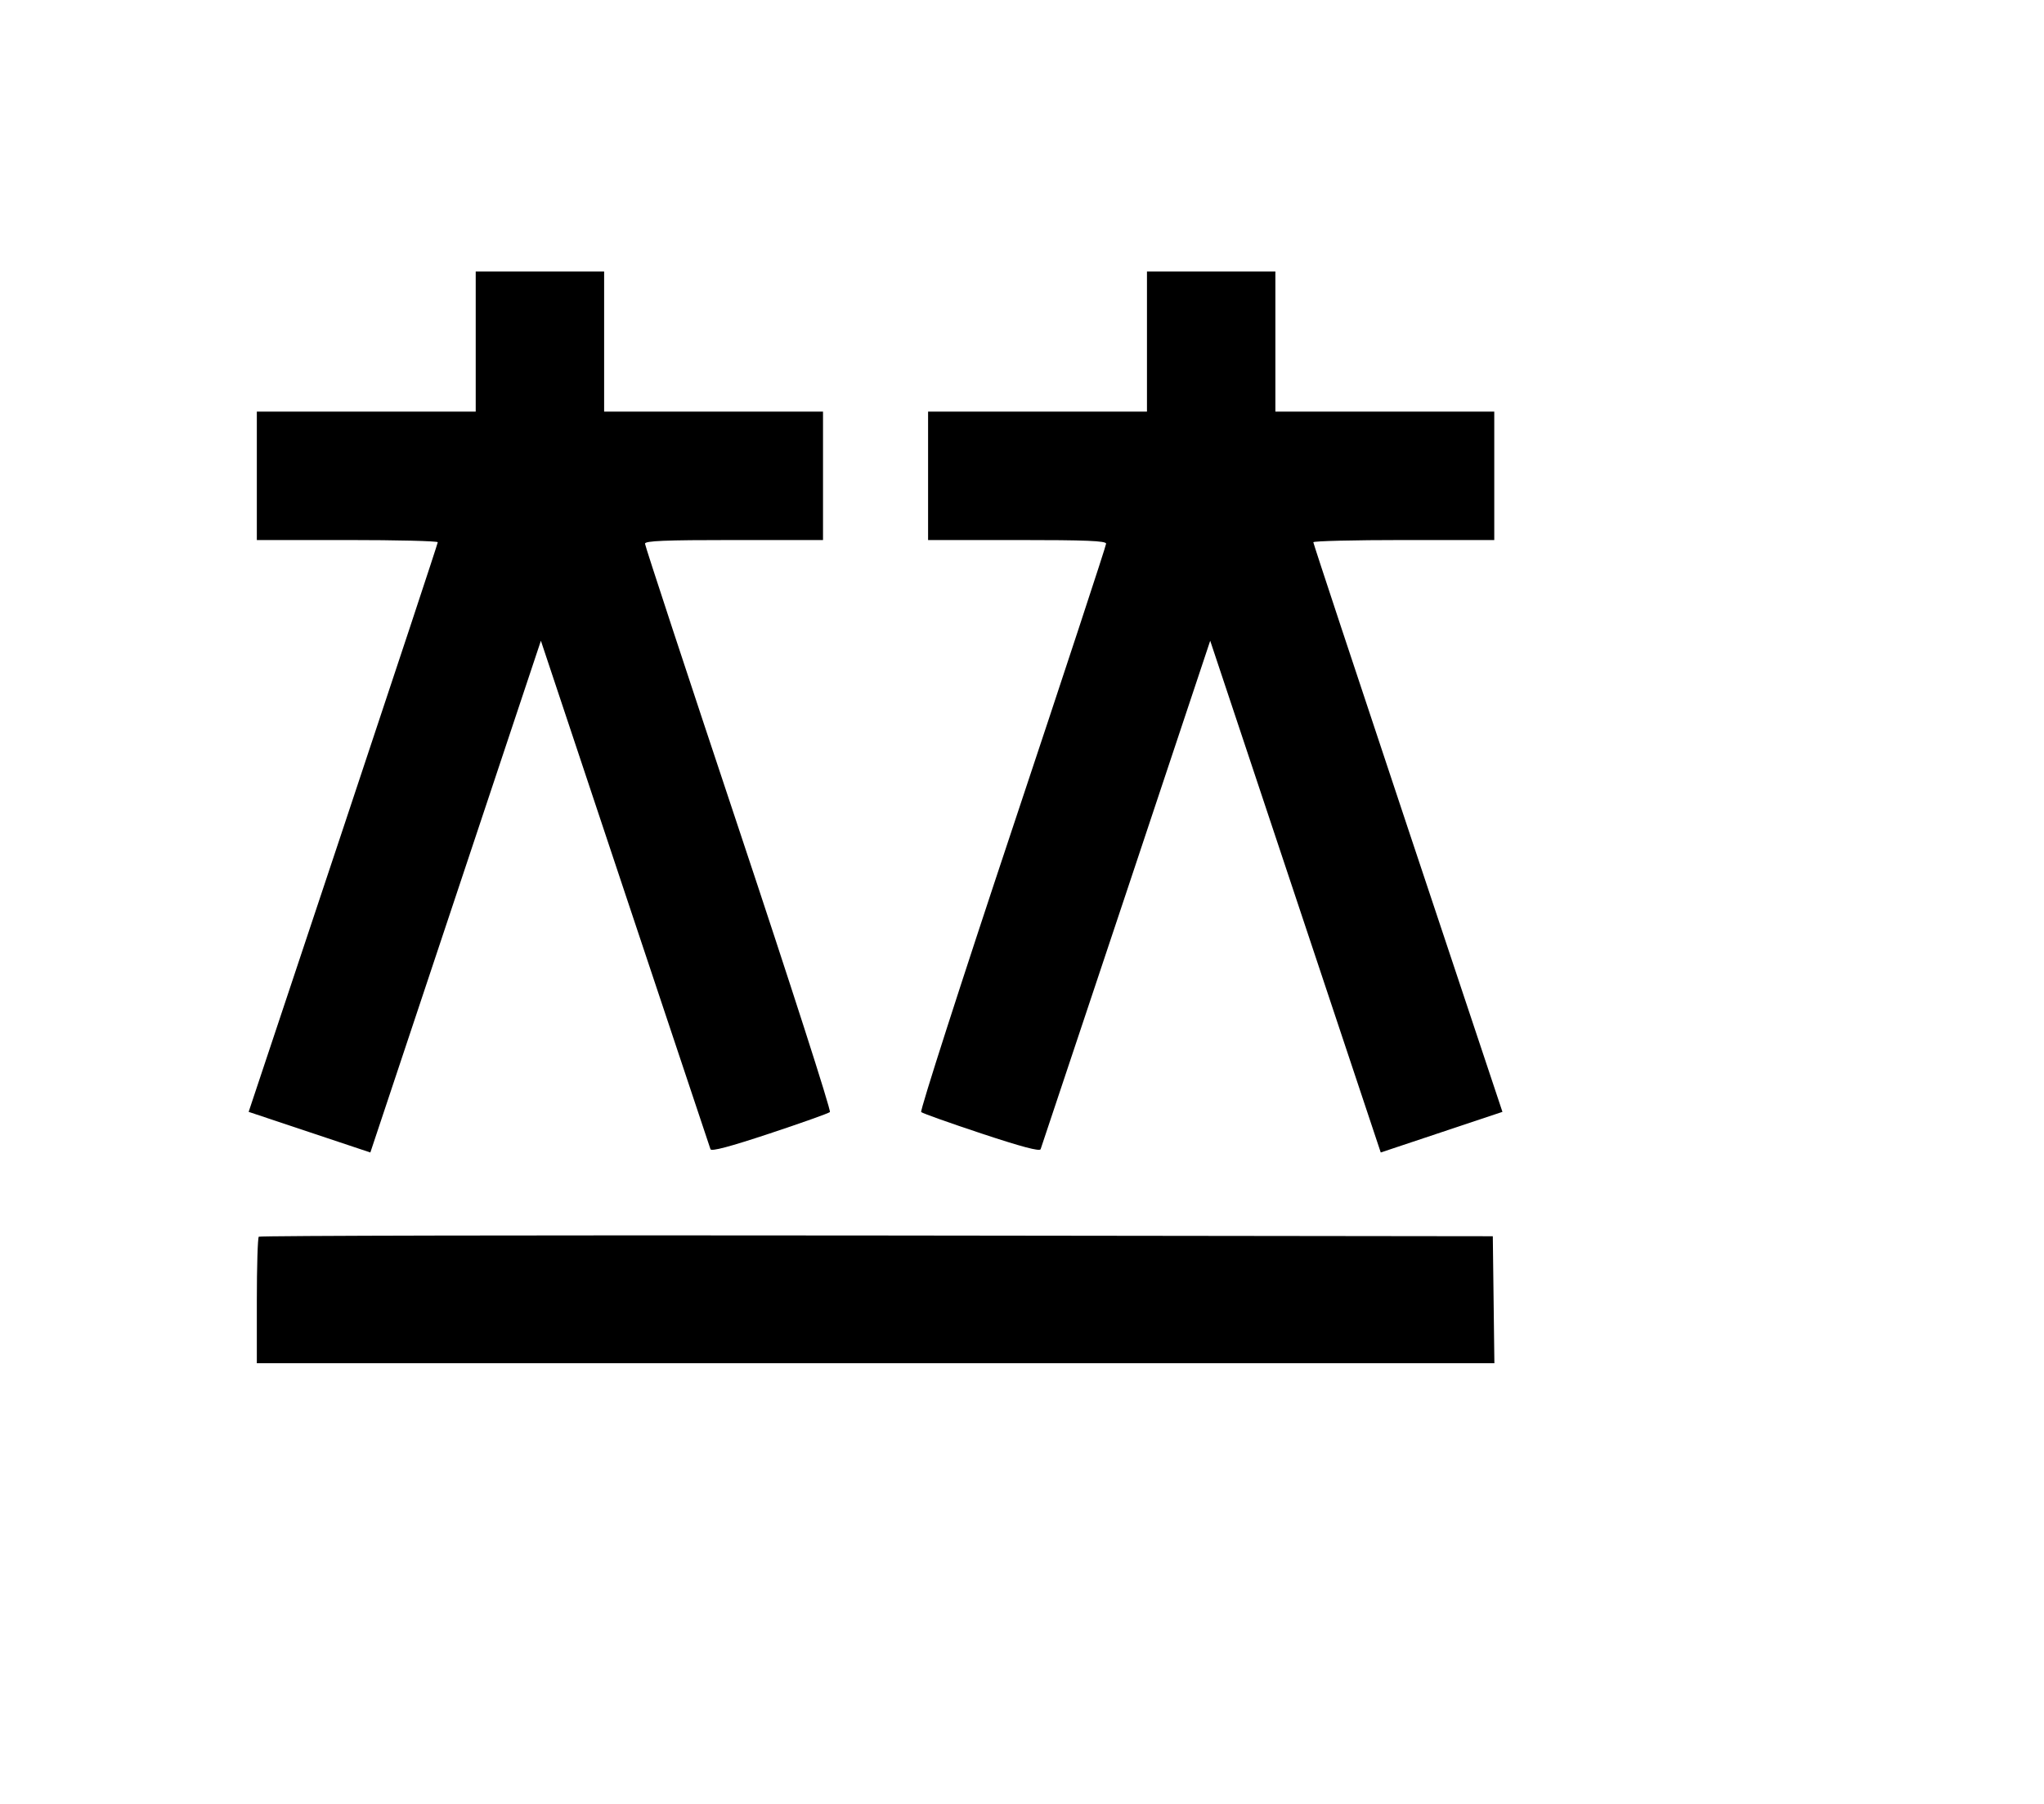
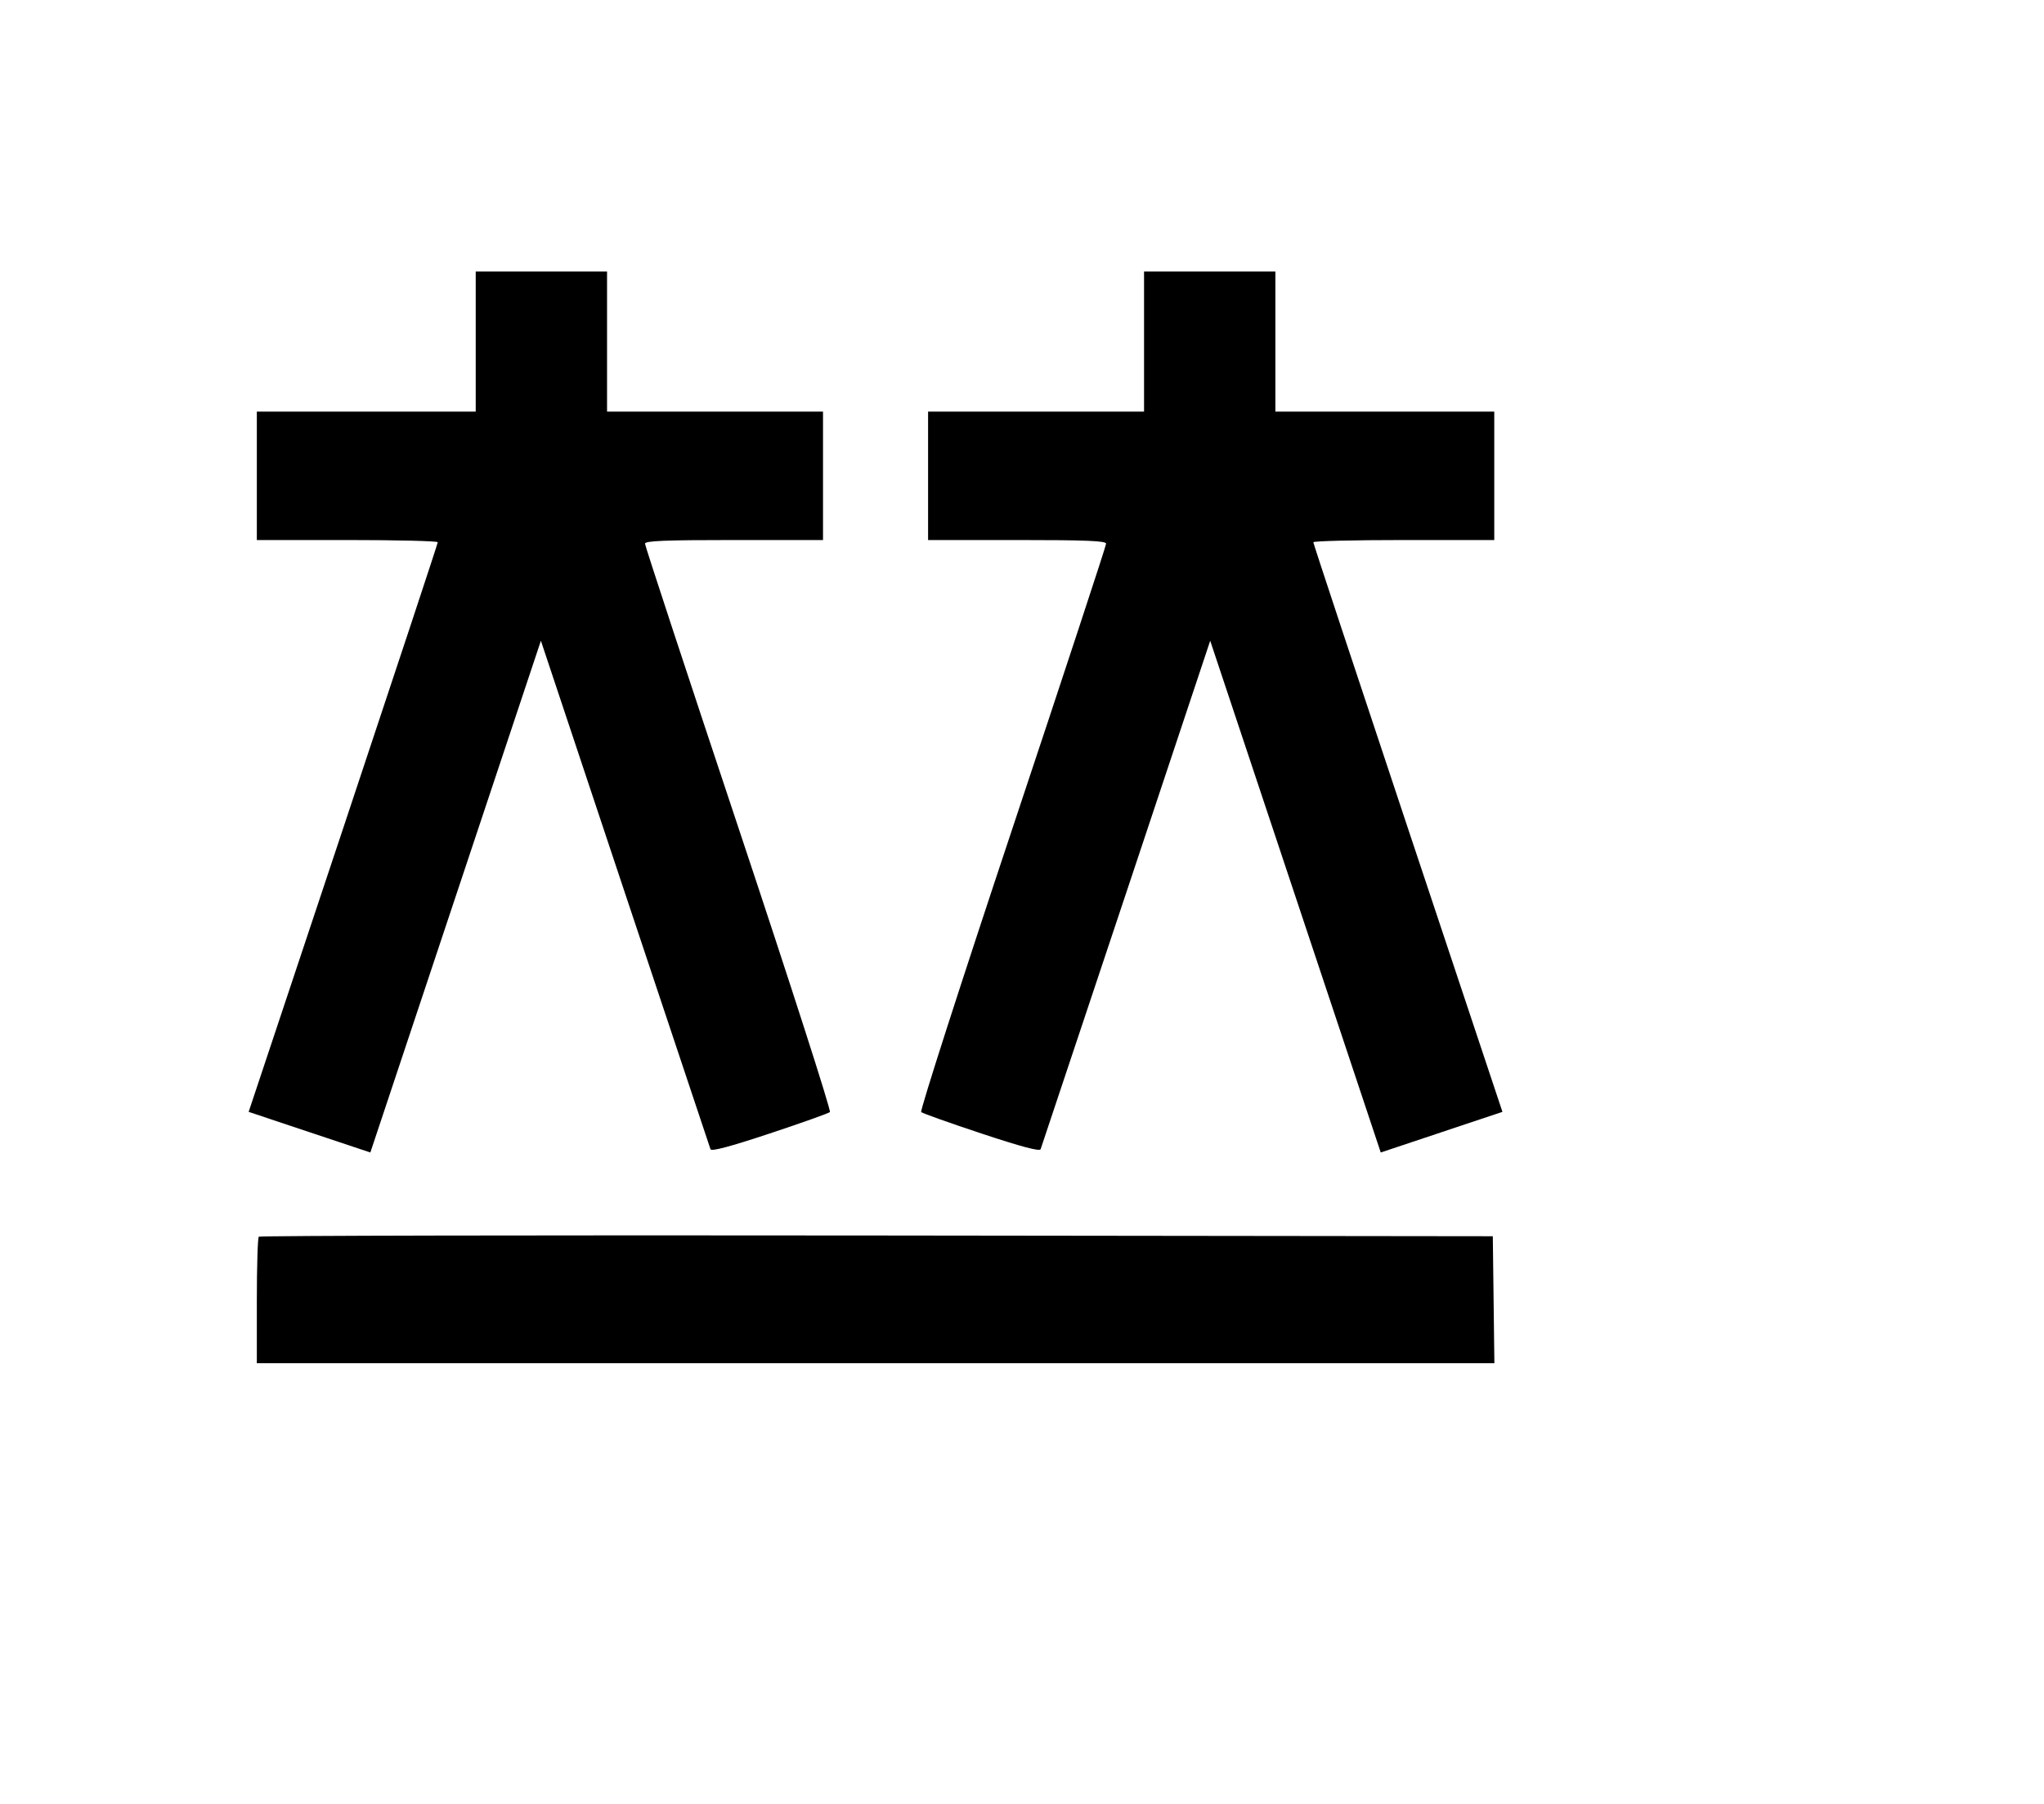
<svg xmlns="http://www.w3.org/2000/svg" width="136mm" height="120mm" version="1.1" viewBox="0 0 600 529.412">
-   <path d="M139.642 100.234 L 139.642 120.795 107.516 120.795 L 75.390 120.795 75.390 139.642 L 75.390 158.489 101.947 158.489 C 116.554 158.489,128.505 158.781,128.505 159.137 C 128.505 159.493,116.014 197.253,100.747 243.048 L 72.989 326.312 90.851 332.273 L 108.712 338.234 133.743 263.141 L 158.774 188.047 183.472 262.151 C 197.056 302.908,208.344 336.714,208.556 337.275 C 208.822 337.978,214.209 336.548,225.908 332.668 C 235.240 329.574,243.207 326.739,243.613 326.369 C 244.020 325.999,231.972 288.556,216.841 243.164 C 201.711 197.771,189.331 160.149,189.331 159.560 C 189.331 158.727,195.128 158.489,215.460 158.489 L 241.589 158.489 241.589 139.642 L 241.589 120.795 209.463 120.795 L 177.337 120.795 177.337 100.234 L 177.337 79.673 158.489 79.673 L 139.642 79.673 139.642 100.234 M336.683 100.234 L 336.683 120.795 304.557 120.795 L 272.431 120.795 272.431 139.642 L 272.431 158.489 298.560 158.489 C 318.892 158.489,324.689 158.727,324.689 159.560 C 324.689 160.149,312.309 197.771,297.179 243.164 C 282.048 288.556,270.000 325.999,270.407 326.369 C 270.813 326.739,278.780 329.574,288.112 332.668 C 299.811 336.548,305.198 337.978,305.464 337.275 C 305.676 336.714,316.964 302.908,330.548 262.151 L 355.246 188.047 380.277 263.141 L 405.308 338.234 423.169 332.273 L 441.031 326.312 413.273 243.048 C 398.006 197.253,385.515 159.493,385.515 159.137 C 385.515 158.781,397.466 158.489,412.073 158.489 L 438.630 158.489 438.630 139.642 L 438.630 120.795 406.504 120.795 L 374.378 120.795 374.378 100.234 L 374.378 79.673 355.531 79.673 L 336.683 79.673 336.683 100.234 M75.963 362.953 C 75.648 363.268,75.390 371.751,75.390 381.803 L 75.390 400.079 257.027 400.079 L 438.664 400.079 438.433 381.446 L 438.202 362.812 257.369 362.596 C 157.911 362.477,76.278 362.638,75.963 362.953 " stroke="none" fill-rule="evenodd" fill="black" />
+   <path d="M139.642 100.234 L 139.642 120.795 107.516 120.795 L 75.390 120.795 75.390 139.642 L 75.390 158.489 101.947 158.489 C 116.554 158.489,128.505 158.781,128.505 159.137 C 128.505 159.493,116.014 197.253,100.747 243.048 L 72.989 326.312 90.851 332.273 L 108.712 338.234 133.743 263.141 L 158.774 188.047 183.472 262.151 C 197.056 302.908,208.344 336.714,208.556 337.275 C 208.822 337.978,214.209 336.548,225.908 332.668 C 235.240 329.574,243.207 326.739,243.613 326.369 C 244.020 325.999,231.972 288.556,216.841 243.164 C 201.711 197.771,189.331 160.149,189.331 159.560 C 189.331 158.727,195.128 158.489,215.460 158.489 L 241.589 158.489 241.589 139.642 L 241.589 120.795 209.892 120.795 L 178.194 120.795 178.194 100.234 L 178.194 79.673 158.918 79.673 L 139.642 79.673 139.642 100.234 M335.826 100.234 L 335.826 120.795 304.129 120.795 L 272.431 120.795 272.431 139.642 L 272.431 158.489 298.560 158.489 C 318.892 158.489,324.689 158.727,324.689 159.560 C 324.689 160.149,312.309 197.771,297.179 243.164 C 282.048 288.556,270.000 325.999,270.407 326.369 C 270.813 326.739,278.780 329.574,288.112 332.668 C 299.811 336.548,305.198 337.978,305.464 337.275 C 305.676 336.714,316.964 302.908,330.548 262.151 L 355.246 188.047 380.277 263.141 L 405.308 338.234 423.169 332.273 L 441.031 326.312 413.273 243.048 C 398.006 197.253,385.515 159.493,385.515 159.137 C 385.515 158.781,397.466 158.489,412.073 158.489 L 438.630 158.489 438.630 139.642 L 438.630 120.795 406.504 120.795 L 374.378 120.795 374.378 100.234 L 374.378 79.673 355.102 79.673 L 335.826 79.673 335.826 100.234 M75.963 362.953 C 75.648 363.268,75.390 371.751,75.390 381.803 L 75.390 400.079 257.027 400.079 L 438.664 400.079 438.433 381.446 L 438.202 362.812 257.369 362.596 C 157.911 362.477,76.278 362.638,75.963 362.953 " stroke="none" fill-rule="evenodd" fill="black" />
</svg>
